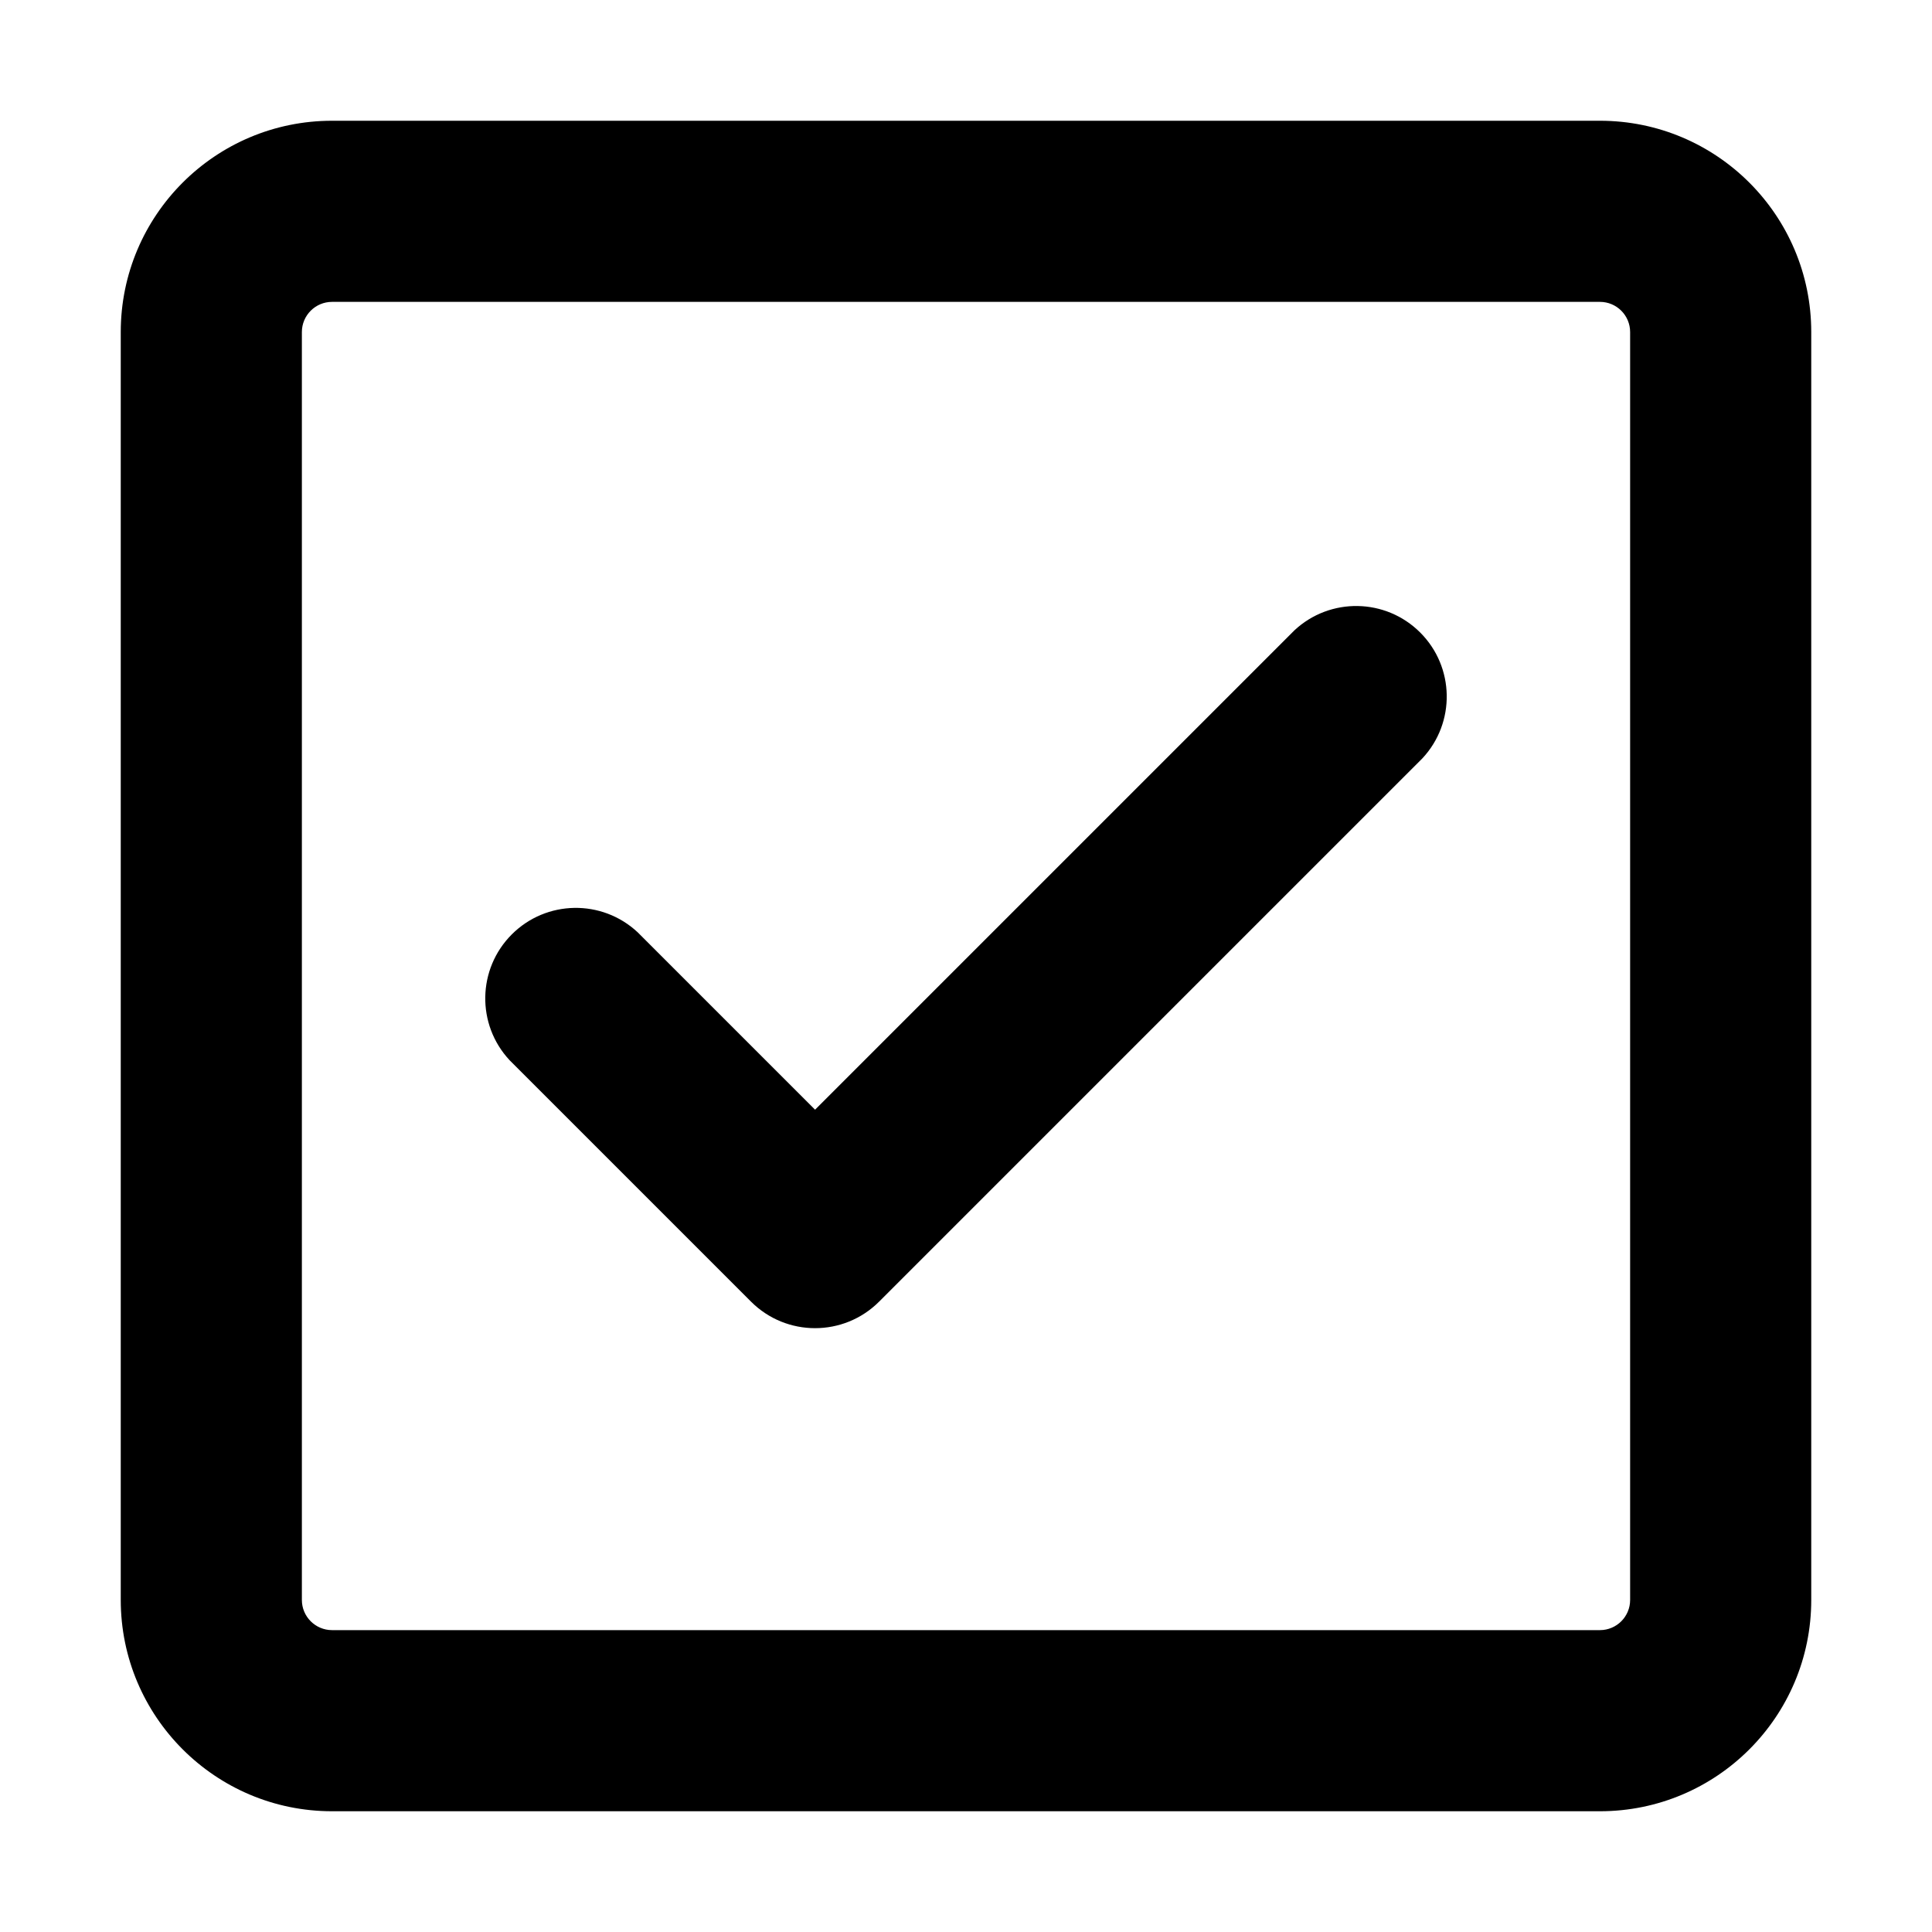
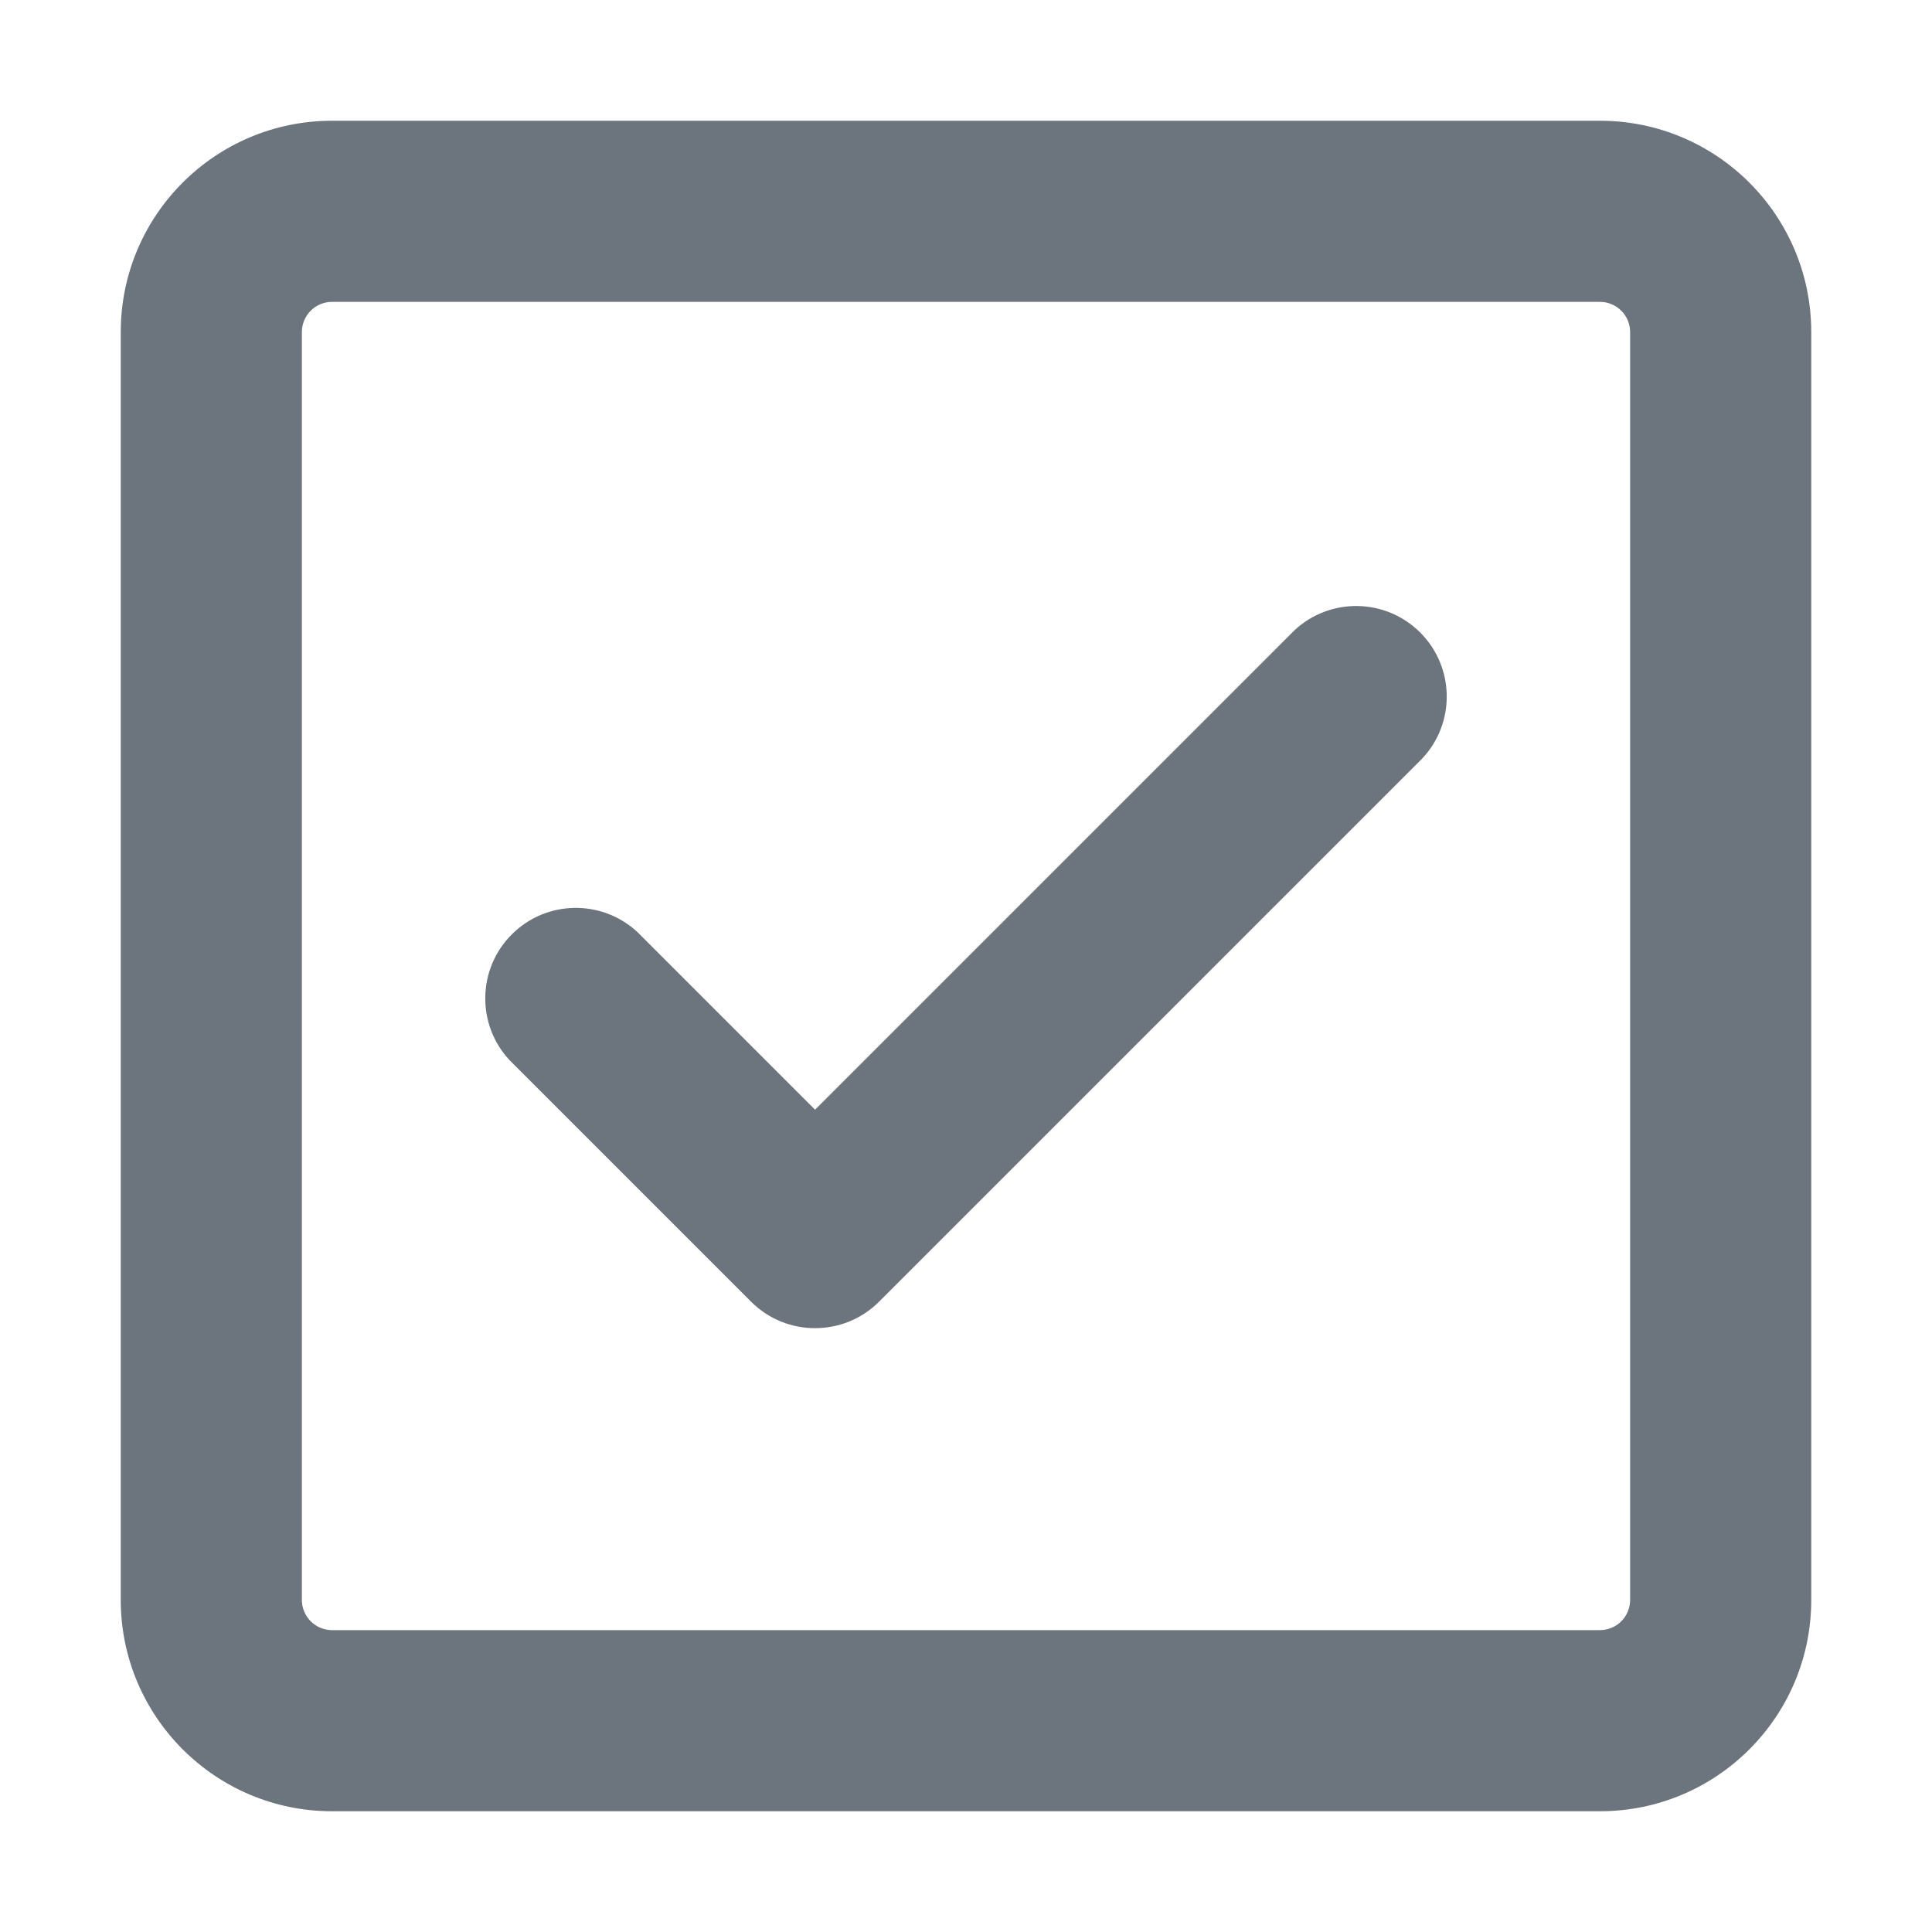
- <svg xmlns="http://www.w3.org/2000/svg" viewBox="0 0 16 16" width="16" height="16">
+ <svg xmlns="http://www.w3.org/2000/svg" viewBox="0 0 16 16" fill="#6c757d" width="16" height="16">
  <path fill-rule="evenodd" d="M2.5 2.75a.25.25 0 01.25-.25h10.5a.25.25 0 01.25.25v10.5a.25.25 0 01-.25.25H2.75a.25.25 0 01-.25-.25V2.75zM2.75 1A1.75 1.75 0 001 2.75v10.5c0 .966.784 1.75 1.75 1.75h10.5A1.75 1.75 0 0015 13.25V2.75A1.75 1.75 0 0013.25 1H2.75zm9.03 5.28a.75.75 0 00-1.06-1.06L6.75 9.19 5.28 7.72a.75.75 0 00-1.06 1.06l2 2a.75.75 0 001.06 0l4.5-4.5z" />
</svg>
